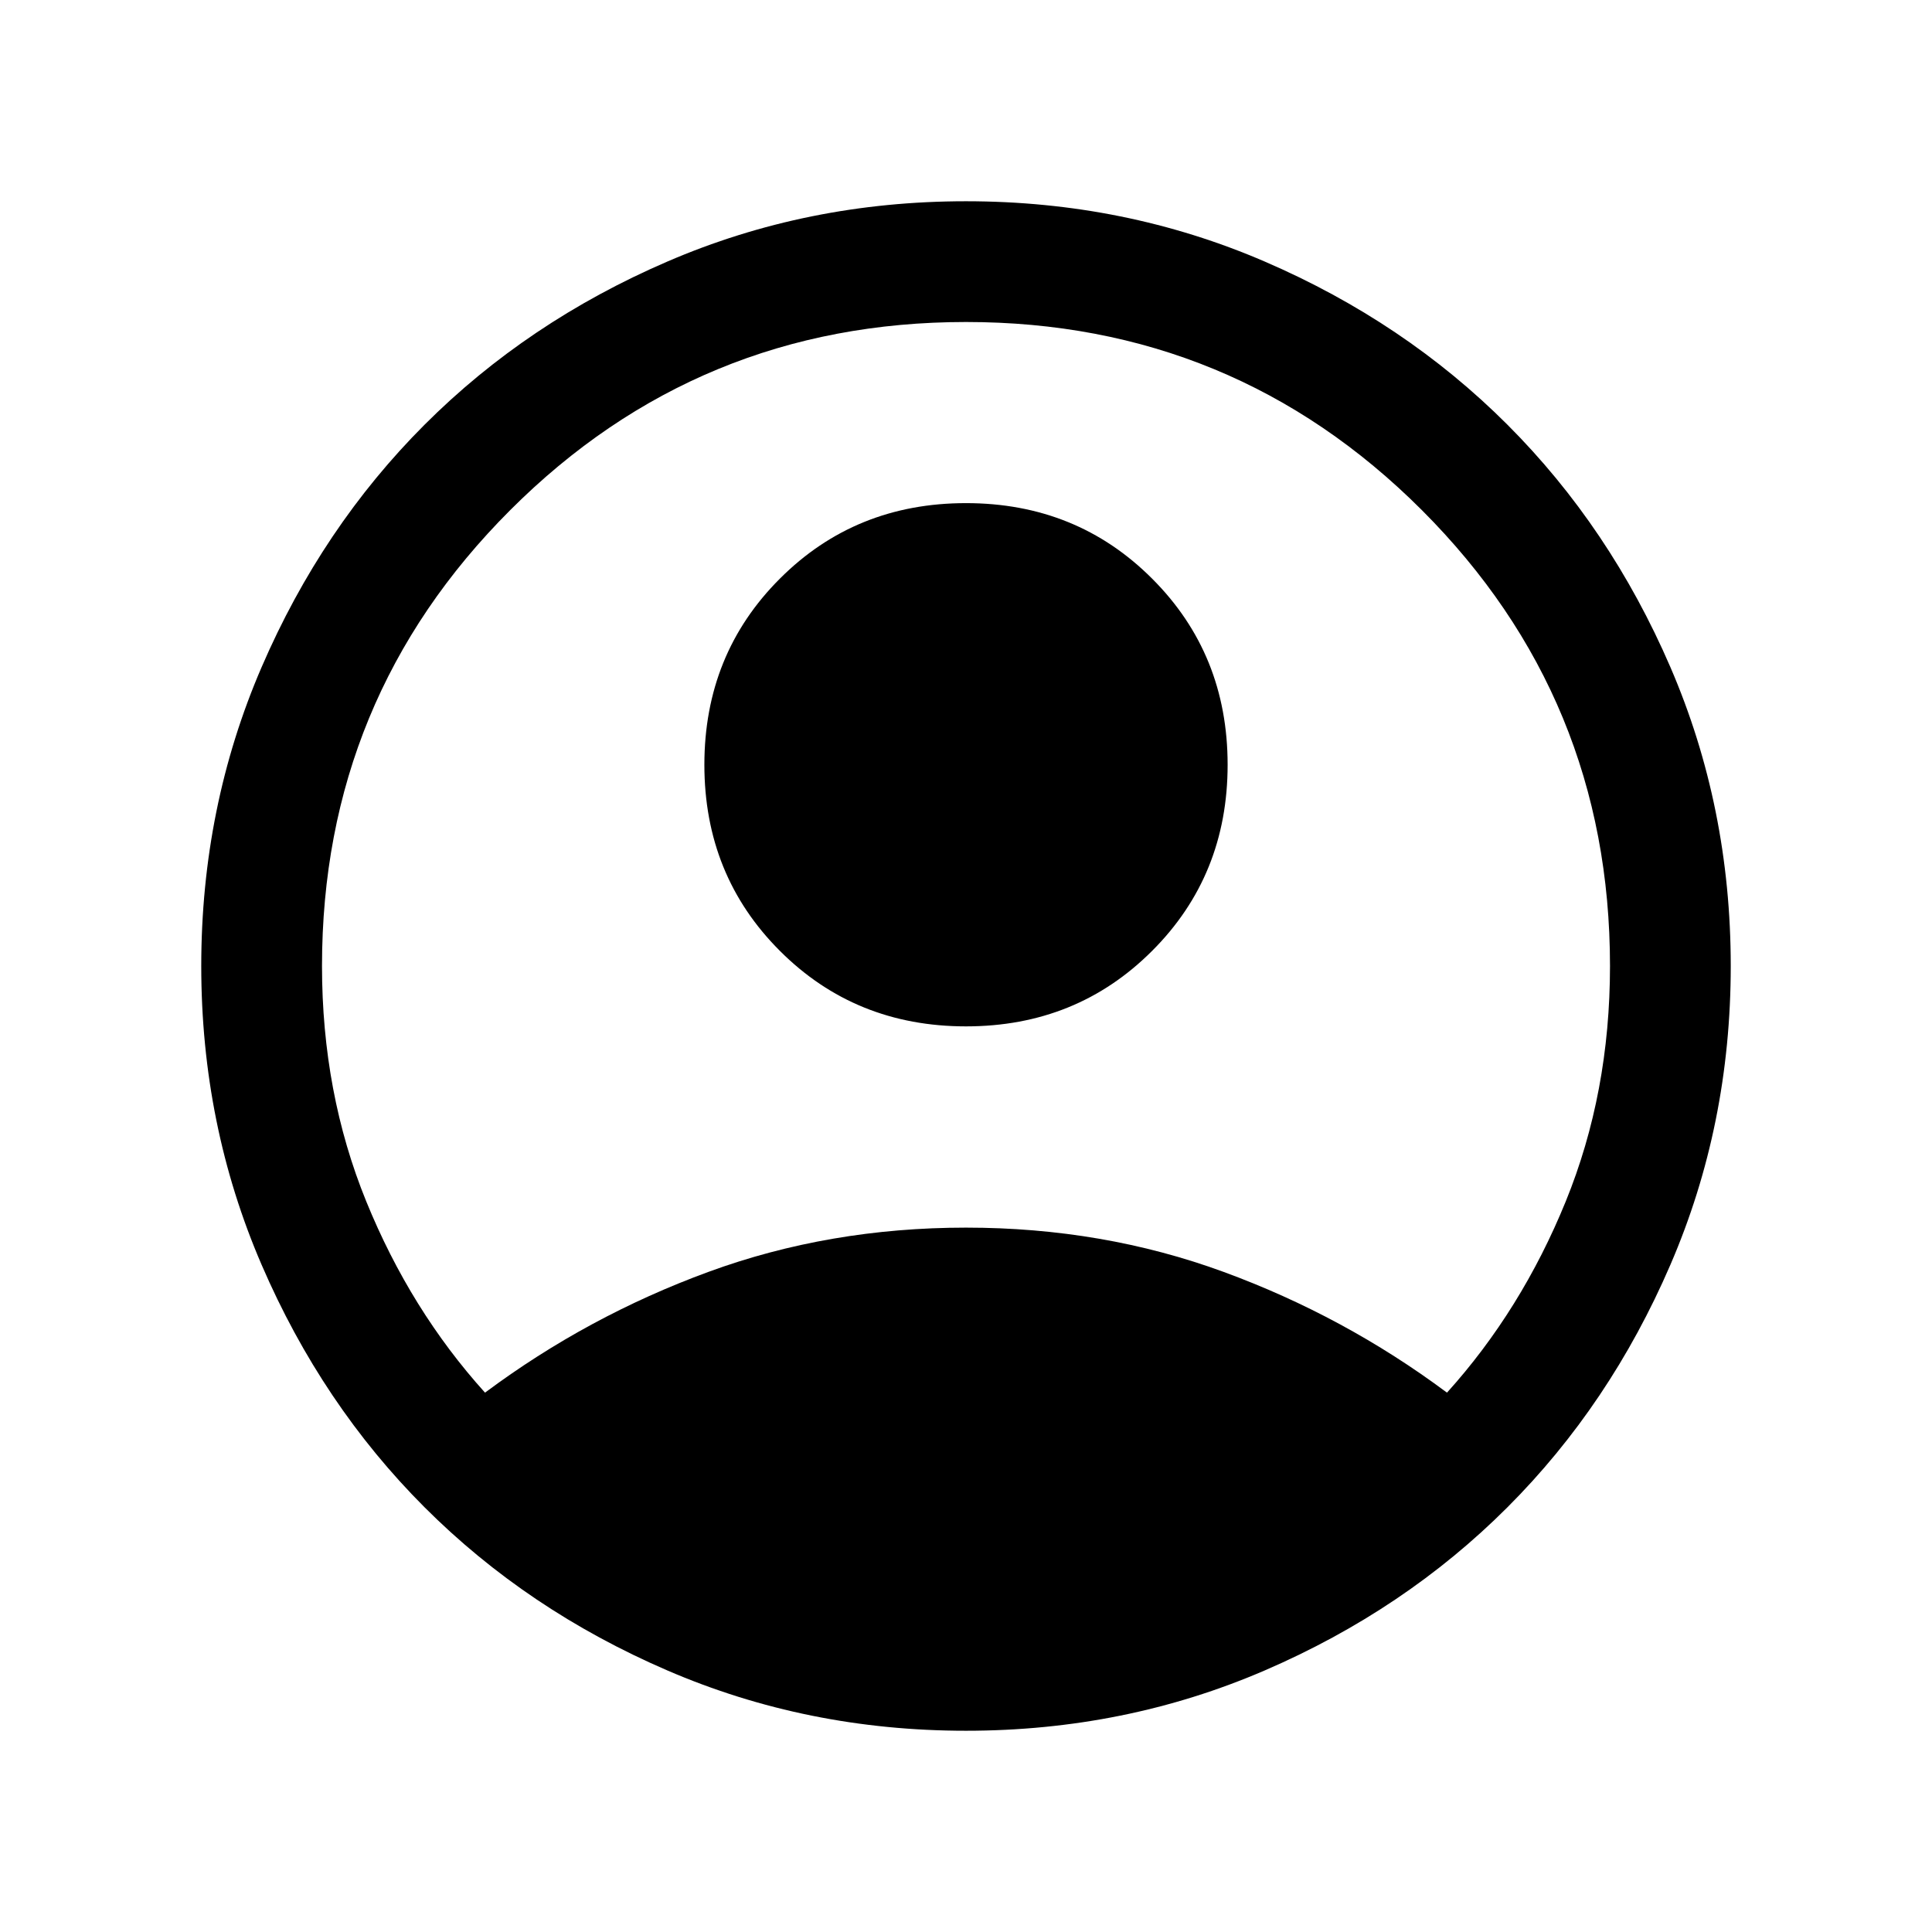
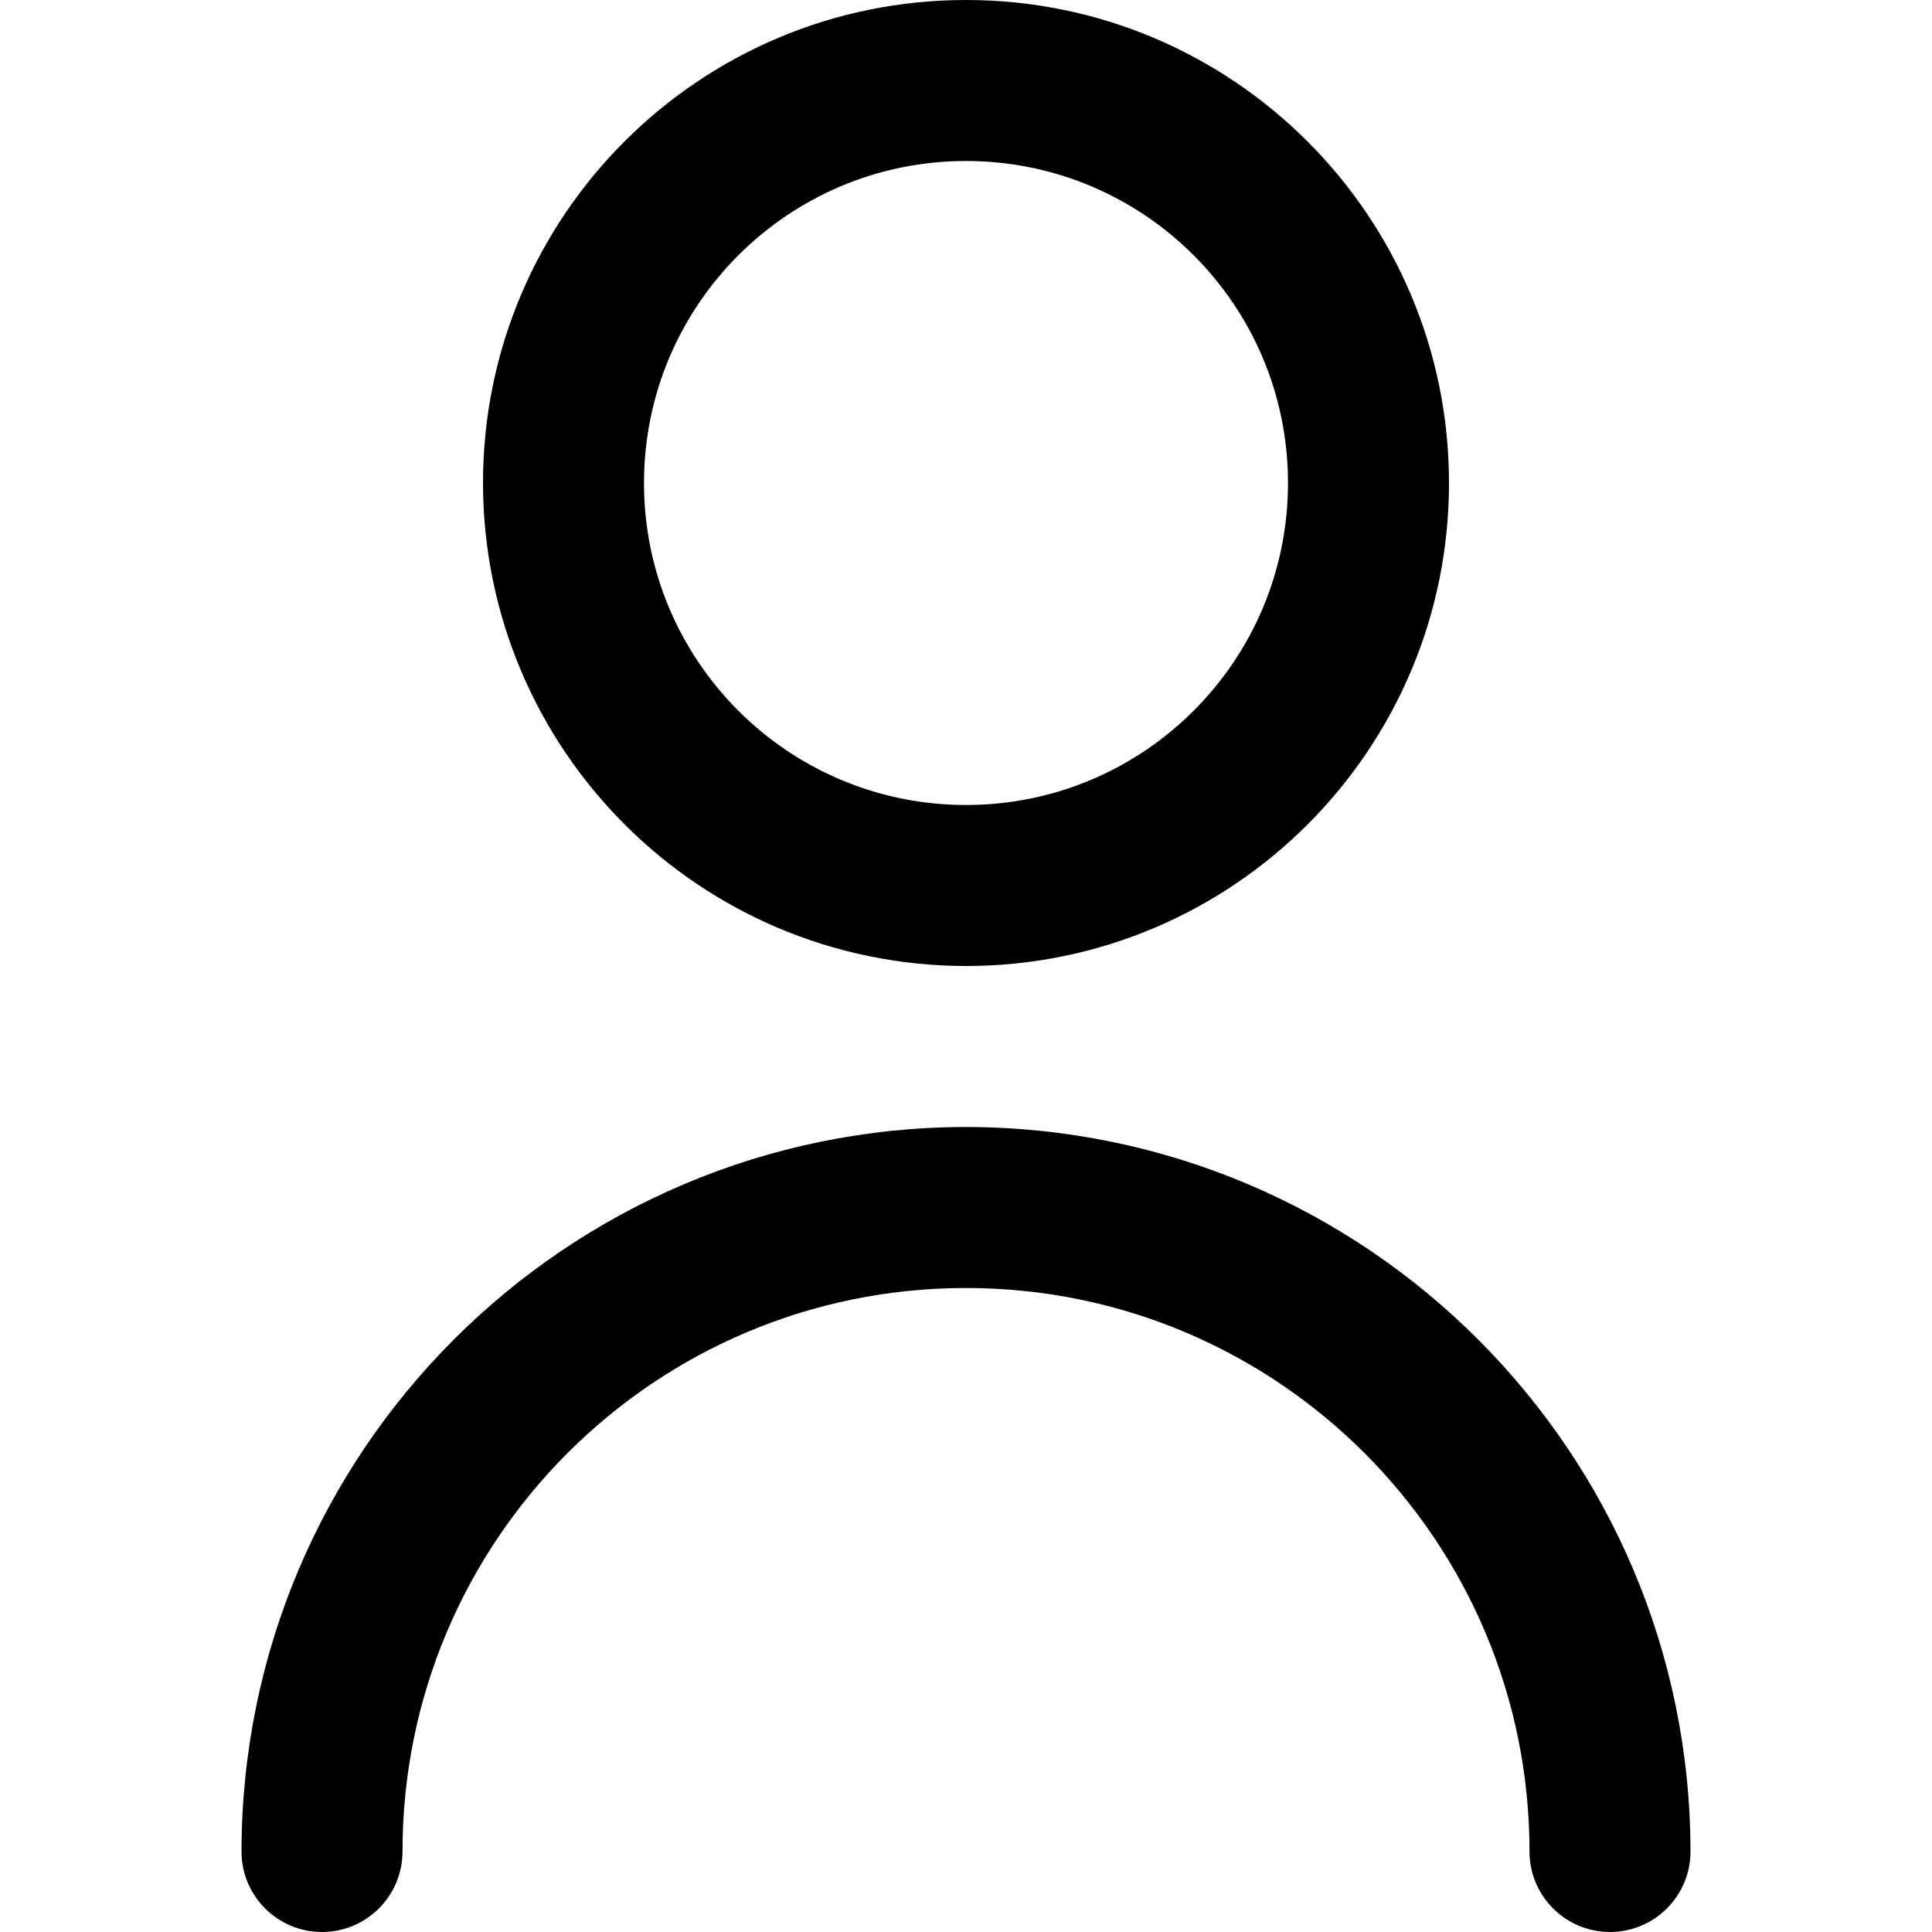
- <svg xmlns="http://www.w3.org/2000/svg" height="24" width="24">
-   <path d="M6.025 17.3Q7.3 16.35 8.8 15.8Q10.3 15.25 12 15.25Q13.7 15.25 15.2 15.8Q16.7 16.35 17.975 17.3Q18.9 16.275 19.45 14.925Q20 13.575 20 12Q20 8.675 17.663 6.337Q15.325 4 12 4Q8.675 4 6.338 6.337Q4 8.675 4 12Q4 13.575 4.55 14.925Q5.1 16.275 6.025 17.3ZM12 12.75Q10.625 12.75 9.688 11.812Q8.75 10.875 8.75 9.5Q8.75 8.125 9.688 7.188Q10.625 6.25 12 6.25Q13.375 6.25 14.312 7.188Q15.25 8.125 15.25 9.5Q15.25 10.875 14.312 11.812Q13.375 12.75 12 12.75ZM12 21.5Q10.025 21.5 8.288 20.75Q6.55 20 5.275 18.725Q4 17.45 3.25 15.712Q2.5 13.975 2.5 12Q2.5 10.025 3.25 8.287Q4 6.55 5.275 5.275Q6.55 4 8.288 3.25Q10.025 2.5 12 2.5Q13.975 2.5 15.713 3.25Q17.45 4 18.725 5.275Q20 6.55 20.75 8.287Q21.5 10.025 21.5 12Q21.5 13.975 20.75 15.712Q20 17.45 18.725 18.725Q17.45 20 15.713 20.75Q13.975 21.5 12 21.5Z" />
+ <svg xmlns="http://www.w3.org/2000/svg" id="Outline" viewBox="0 0 24 24" width="512" height="512">
+   <path d="M12,12A6,6,0,1,0,6,6,6.006,6.006,0,0,0,12,12ZM12,2A4,4,0,1,1,8,6,4,4,0,0,1,12,2Z" />
+   <path d="M12,14a9.01,9.01,0,0,0-9,9,1,1,0,0,0,2,0,7,7,0,0,1,14,0,1,1,0,0,0,2,0A9.01,9.01,0,0,0,12,14Z" />
</svg>
